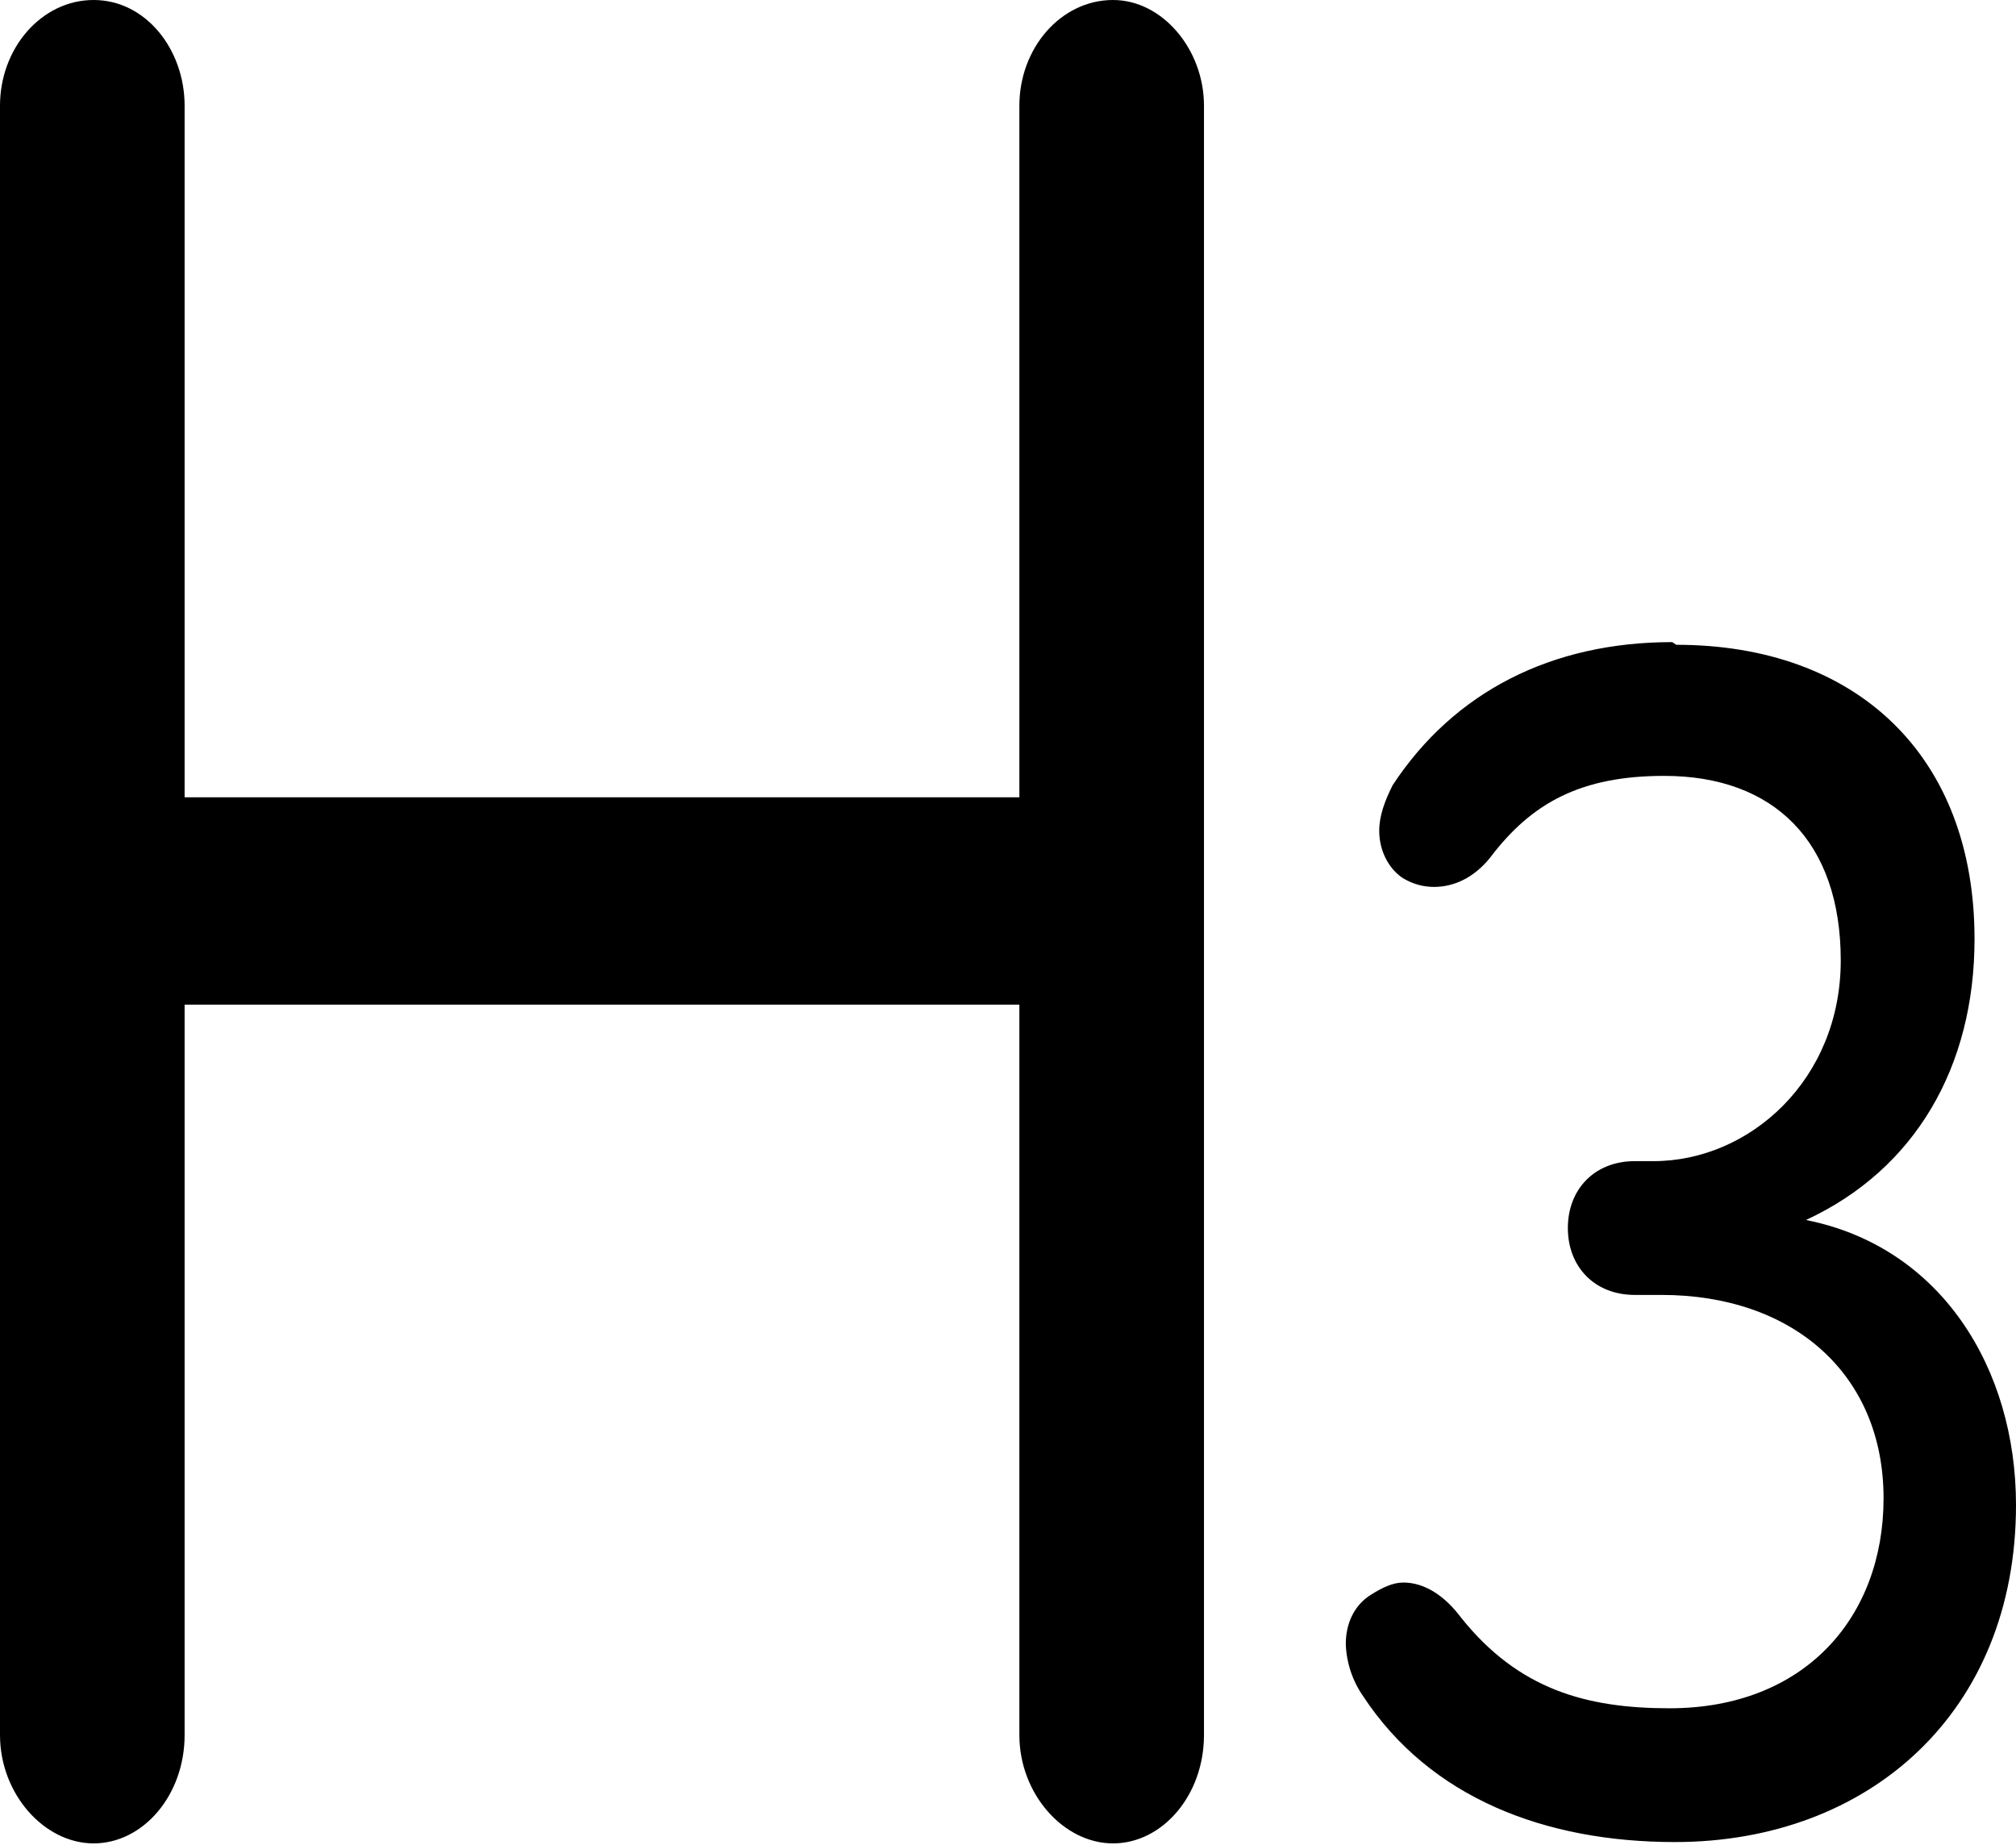
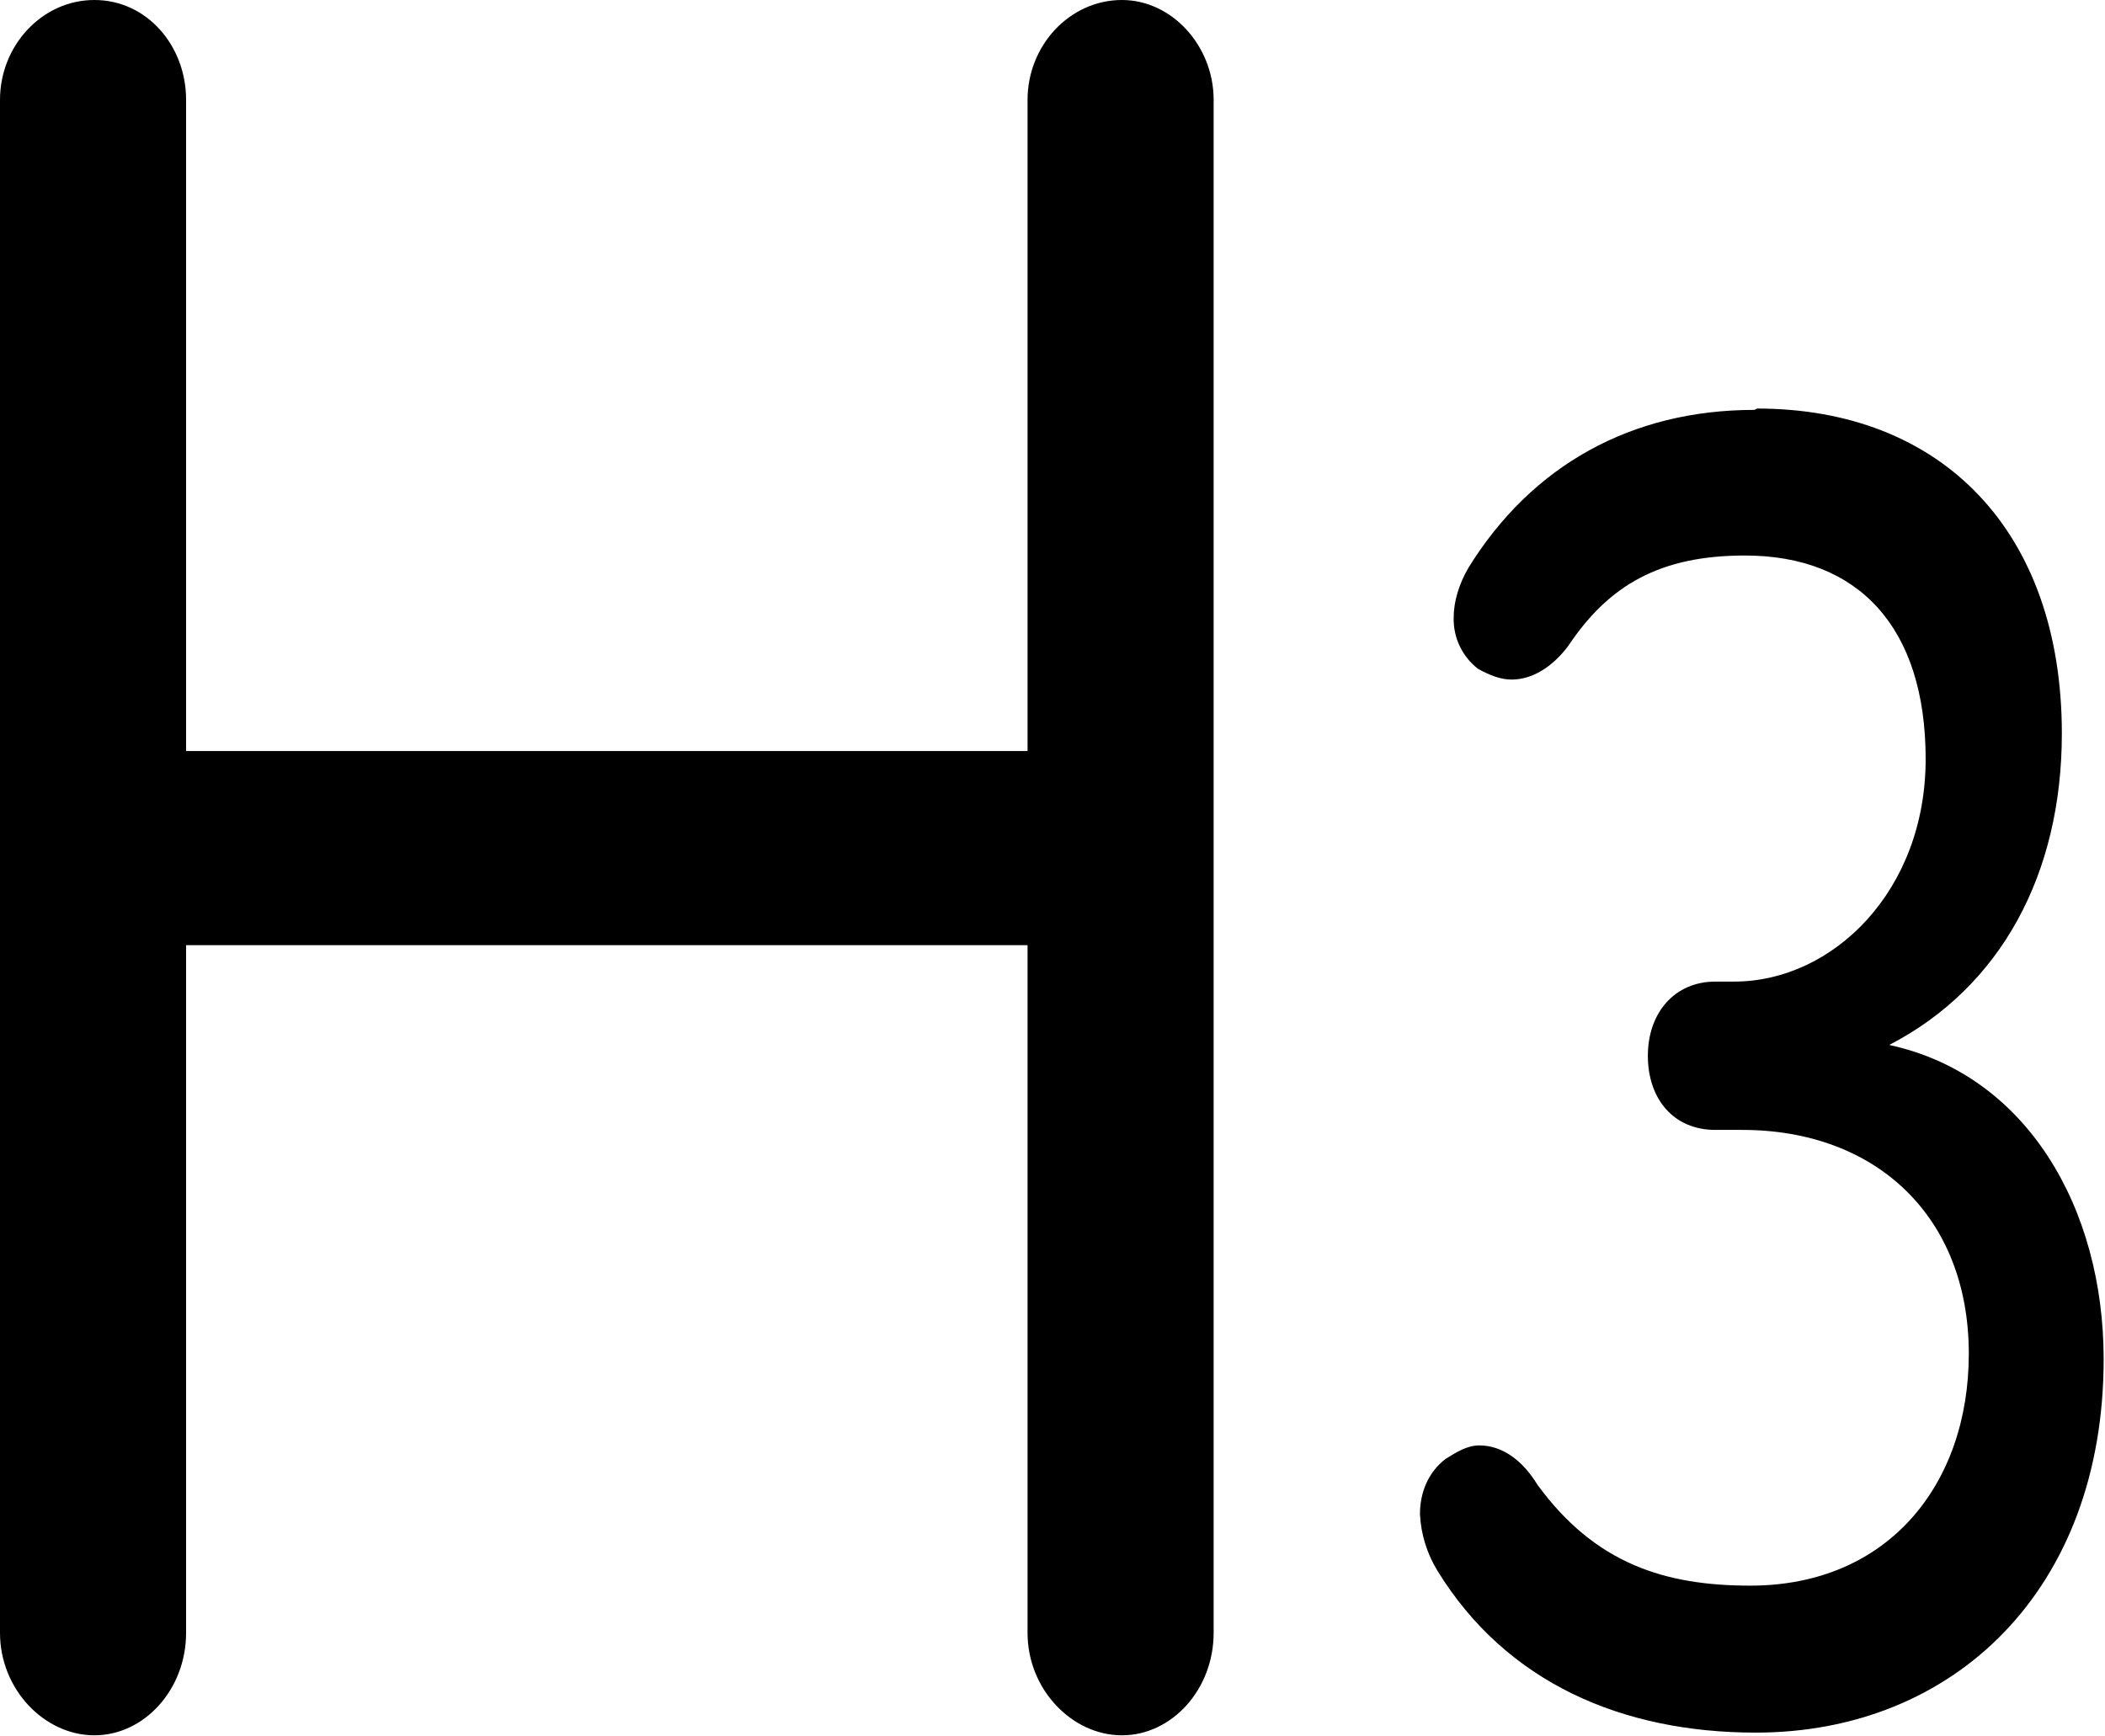
- <svg xmlns="http://www.w3.org/2000/svg" viewBox="0 0 15.07 13.79">
-   <path fill="currentColor" d="M8.32 0c.37 0 .68.37.68.79v12.18c0 .45-.31.81-.68.81s-.7-.37-.7-.81V7.51H1.38v5.46c0 .45-.31.81-.68.81s-.7-.37-.7-.81V.79C0 .36.31 0 .7 0s.68.37.68.79v5.17h6.24V.79c0-.43.31-.79.7-.79zm4.21 4.82c1.35 0 2.23.83 2.23 2.2 0 .95-.44 1.72-1.26 2.1 1.01.2 1.57 1.11 1.57 2.13 0 1.55-1.1 2.52-2.55 2.52-.97 0-1.83-.33-2.33-1.09a.727.727 0 01-.13-.39c0-.15.06-.29.19-.37.08-.05.16-.09.24-.09.16 0 .31.1.43.26.43.54.94.68 1.56.68 1.01 0 1.6-.68 1.6-1.57 0-.93-.68-1.52-1.66-1.52h-.2c-.3 0-.5-.21-.5-.5s.2-.5.5-.5h.14c.72 0 1.4-.61 1.4-1.5s-.5-1.38-1.32-1.38c-.62 0-.99.2-1.3.61-.12.15-.27.22-.42.22-.08 0-.16-.02-.24-.07-.1-.07-.17-.2-.17-.35 0-.11.04-.22.1-.34.46-.7 1.19-1.07 2.09-1.07z" />
+ <svg xmlns="http://www.w3.org/2000/svg" viewBox="0 0 15.61 12.87">
+   <path fill="currentColor" d="M8.32 0c.37 0 .68.34.68.74v11.37c0 .42-.31.76-.68.76s-.7-.34-.7-.76v-5.1H1.38v5.1c0 .42-.31.76-.68.76s-.7-.34-.7-.76V.74C0 .34.31 0 .7 0s.68.34.68.74v4.83h6.24V.74c0-.4.31-.74.7-.74zM13.03 3.03c1.37 0 2.26.91 2.26 2.41 0 1.04-.45 1.88-1.28 2.31 1.02.22 1.59 1.21 1.59 2.33 0 1.71-1.11 2.77-2.58 2.77-.99 0-1.85-.37-2.36-1.2a.888.888 0 01-.13-.42c0-.16.06-.31.19-.41.08-.05.16-.1.25-.1.17 0 .32.11.43.29.43.59.95.75 1.58.75 1.02 0 1.62-.75 1.62-1.72 0-1.02-.69-1.66-1.68-1.66h-.2c-.31 0-.5-.23-.5-.55s.2-.55.5-.55h.14c.73 0 1.42-.67 1.42-1.65s-.5-1.51-1.34-1.51c-.63 0-1.01.22-1.31.67-.12.16-.27.25-.42.25-.08 0-.16-.03-.25-.08a.465.465 0 01-.18-.38c0-.12.04-.25.11-.37.47-.76 1.21-1.17 2.12-1.17z" />
</svg>
